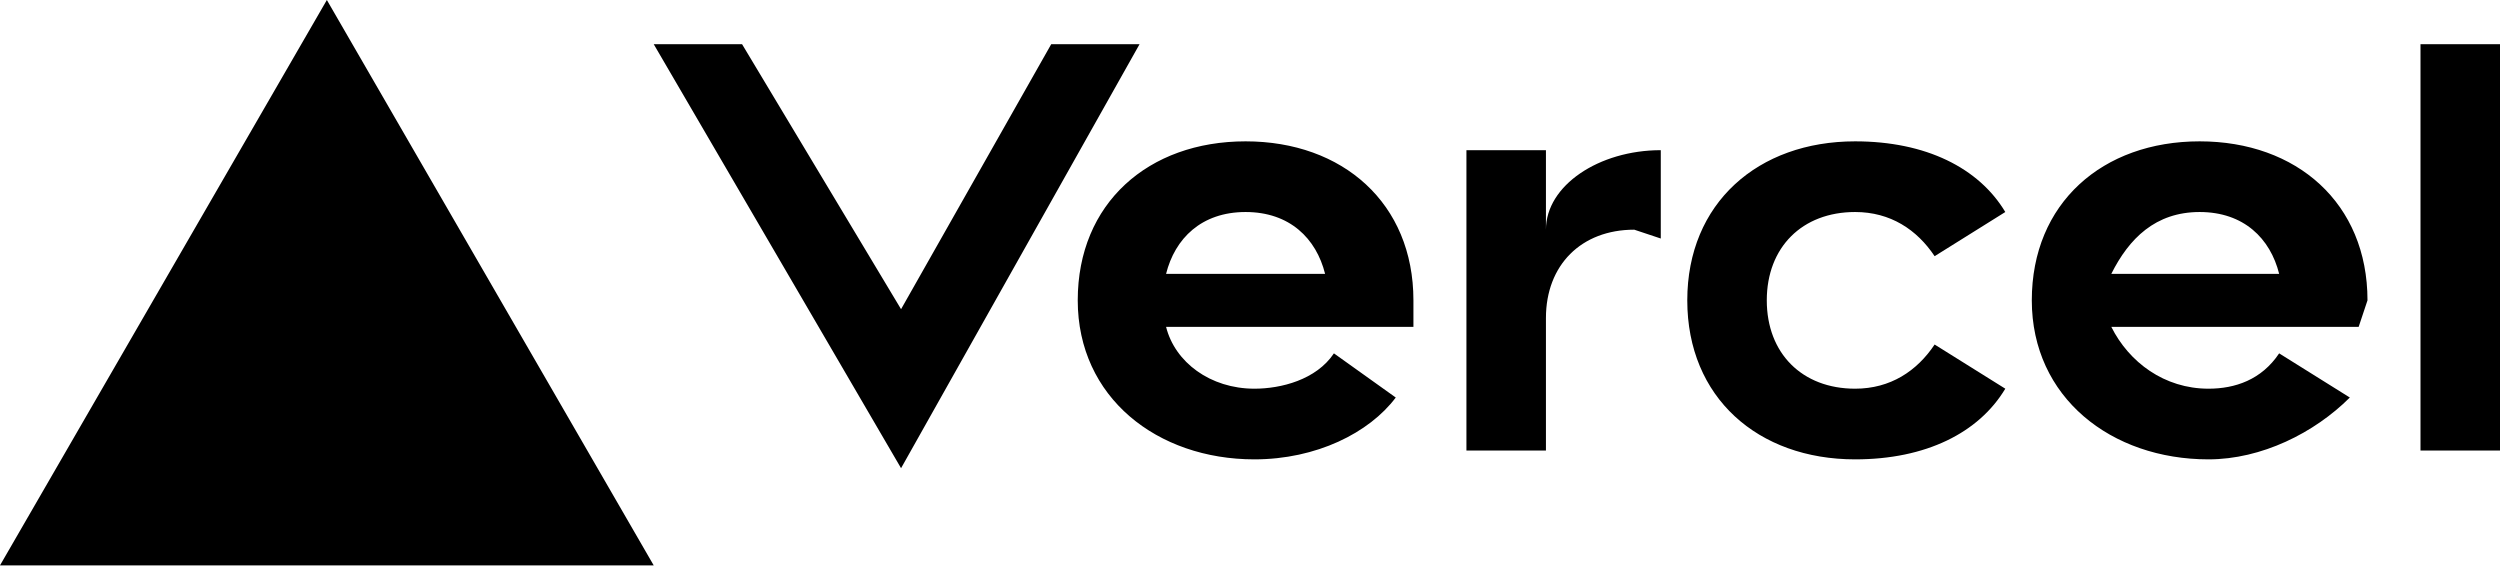
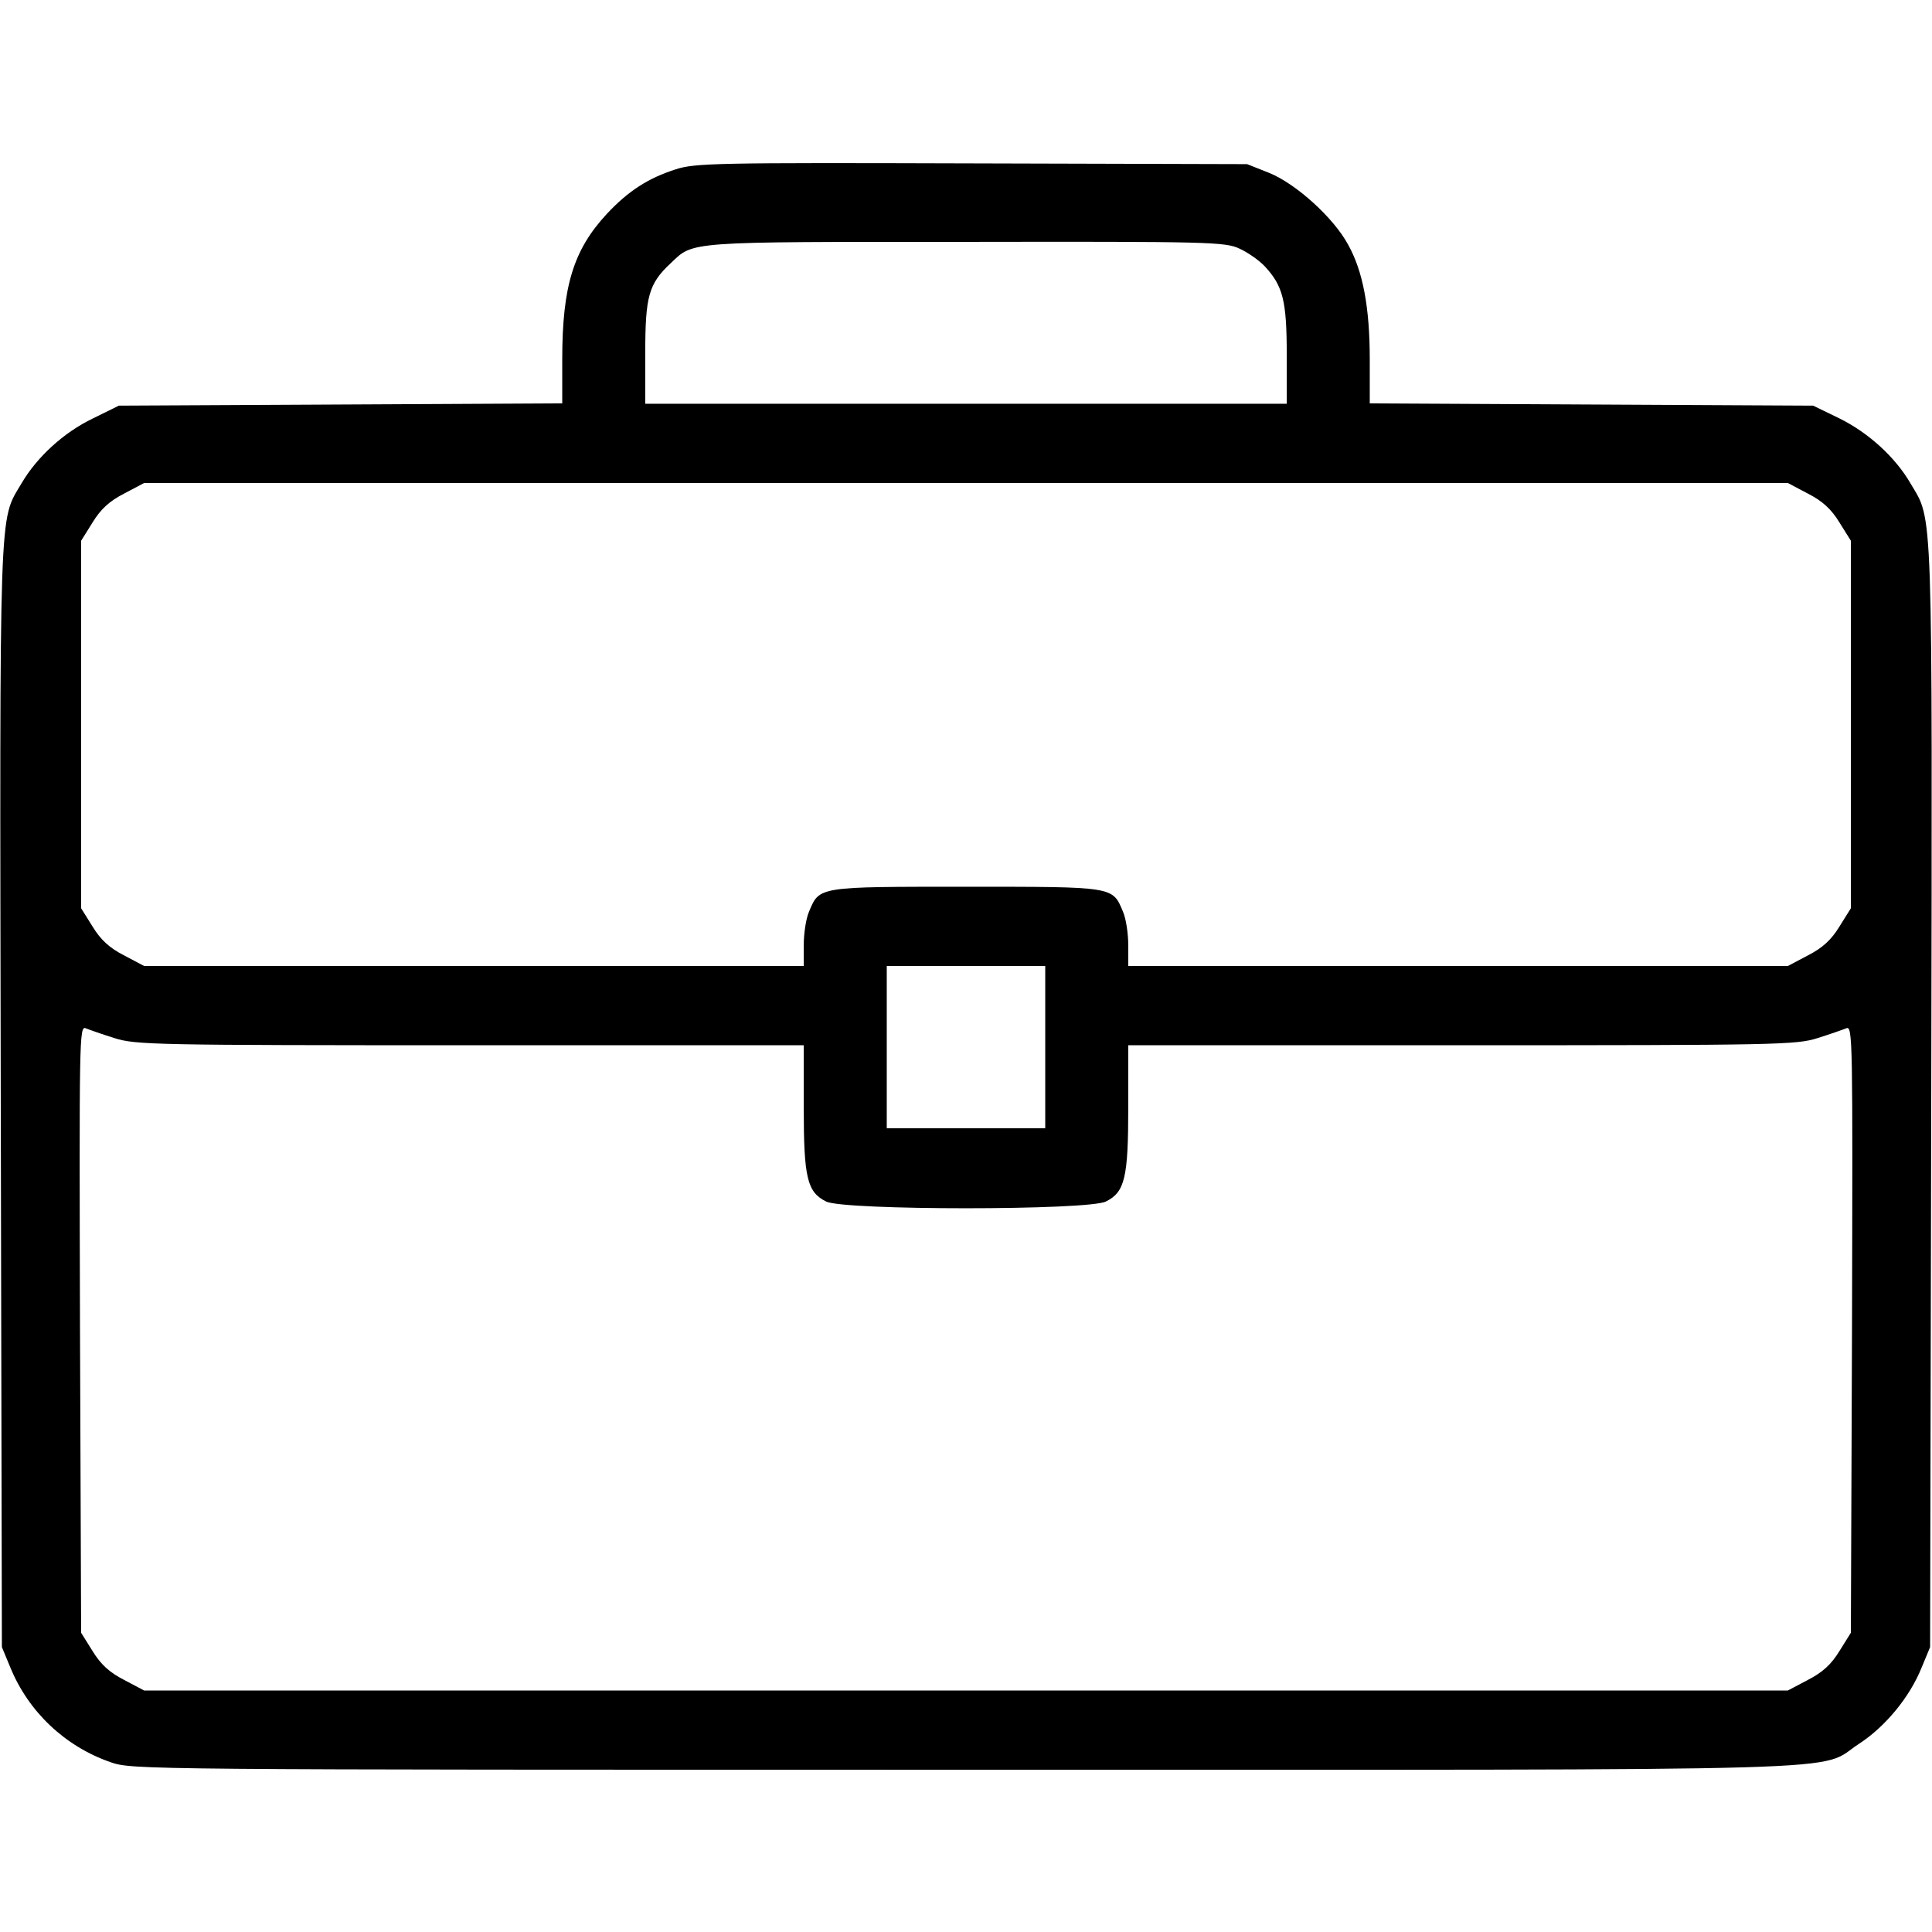
- <svg xmlns="http://www.w3.org/2000/svg" fill="none" viewBox="0 0 283 64">
-   <path fill="black" d="M141 16c-11 0-19 7-19 18s9 18 20 18c7 0 13-3 16-7l-7-5c-2 3-6 4-9 4-5 0-9-3-10-7h28v-3c0-11-8-18-19-18zm-9 15c1-4 4-7 9-7s8 3 9 7h-18zm117-15c-11 0-19 7-19 18s9 18 20 18c6 0 12-3 16-7l-8-5c-2 3-5 4-8 4-5 0-9-3-11-7h28l1-3c0-11-8-18-19-18zm-10 15c2-4 5-7 10-7s8 3 9 7h-19zm-39 3c0 6 4 10 10 10 4 0 7-2 9-5l8 5c-3 5-9 8-17 8-11 0-19-7-19-18s8-18 19-18c8 0 14 3 17 8l-8 5c-2-3-5-5-9-5-6 0-10 4-10 10zm83-29v46h-9V5h9zM37 0l37 64H0L37 0zm92 5-27 48L74 5h10l18 30 17-30h10zm59 12v10l-3-1c-6 0-10 4-10 10v15h-9V17h9v9c0-5 6-9 13-9z" />
+ <svg xmlns="http://www.w3.org/2000/svg" version="1.0" width="512pt" height="512pt" viewBox="0 0 512 512" preserveAspectRatio="xMidYMid meet">
+   <g transform="translate(0,512) scale(0.1,-0.1)" fill="#000000" stroke="none">
+     <path d="M1790 4671 c-72 -23 -125 -57 -182 -118 -88 -95 -118 -191 -118 -385 l0 -117 -587 -3 -588 -3 -69 -34 c-77 -37 -148 -102 -189 -172 -60 -102 -58 -28 -55 -1625 l3 -1459 22 -53 c48 -118 145 -210 266 -252 56 -20 83 -20 2265 -20 2454 0 2253 -6 2369 69 69 45 134 123 166 203 l22 53 3 1459 c3 1597 5 1523 -55 1625 -40 69 -111 134 -188 172 l-70 34 -587 3 -588 3 0 117 c0 137 -18 233 -57 303 -38 71 -138 162 -210 191 l-58 23 -730 2 c-676 2 -734 1 -785 -16z m1495 -210 c22 -10 52 -31 67 -47 48 -52 58 -91 58 -234 l0 -130 -850 0 -850 0 0 135 c0 149 9 183 67 237 62 59 36 57 783 57 646 1 687 0 725 -18z m1506 -649 c39 -20 62 -41 84 -77 l30 -48 0 -487 0 -487 -30 -48 c-22 -36 -45 -57 -84 -77 l-53 -28 -874 0 -874 0 0 55 c0 31 -6 71 -14 89 -28 67 -22 66 -416 66 -394 0 -388 1 -416 -66 -8 -18 -14 -58 -14 -89 l0 -55 -874 0 -874 0 -53 28 c-39 20 -62 41 -84 77 l-30 48 0 487 0 487 30 48 c22 36 45 57 84 77 l53 28 2178 0 2178 0 53 -28z m-2021 -1467 l0 -215 -210 0 -210 0 0 215 0 215 210 0 210 0 0 -215z m-2467 24 c56 -18 106 -19 943 -19 l884 0 0 -165 c0 -186 9 -224 59 -249 45 -24 697 -24 742 0 50 25 59 63 59 249 l0 165 884 0 c837 0 887 1 943 19 32 10 66 22 76 26 17 7 17 -29 15 -797 l-3 -805 -30 -48 c-22 -36 -45 -57 -84 -77 l-53 -28 -2178 0 -2178 0 -53 28 c-39 20 -62 41 -84 77 l-30 48 -3 805 c-2 768 -2 804 15 797 10 -4 44 -16 76 -26z" />
+   </g>
</svg>
